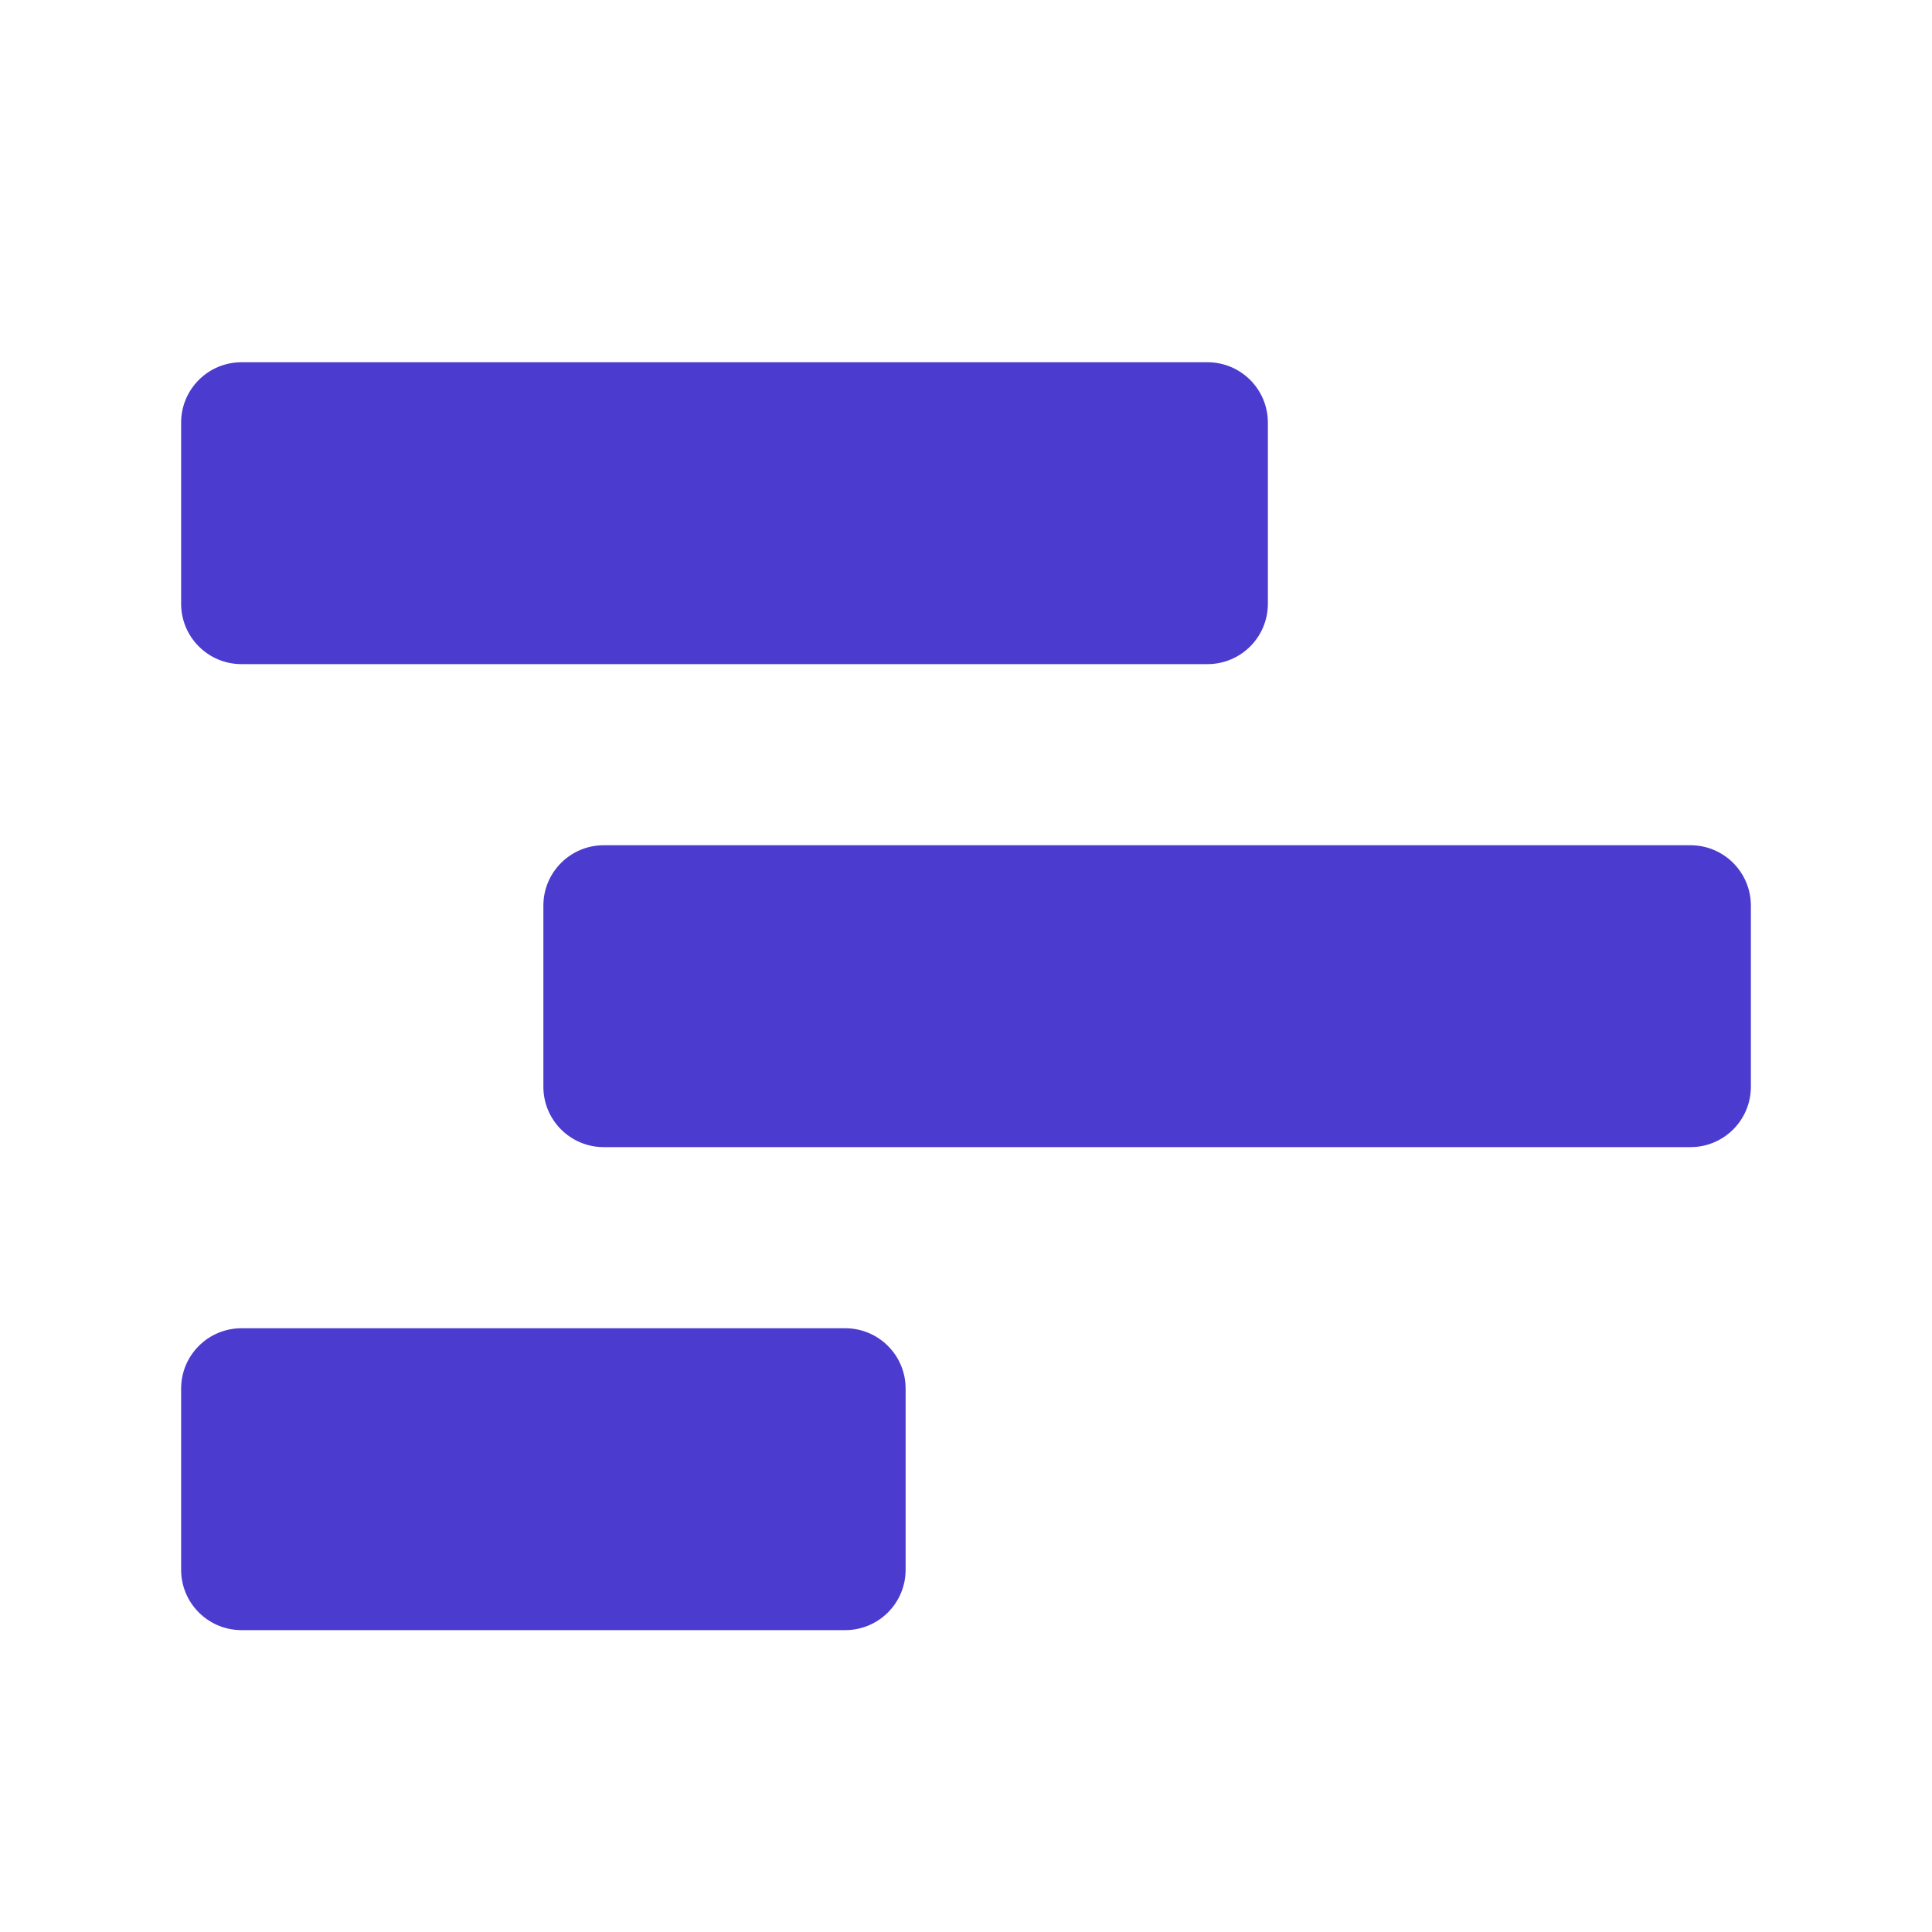
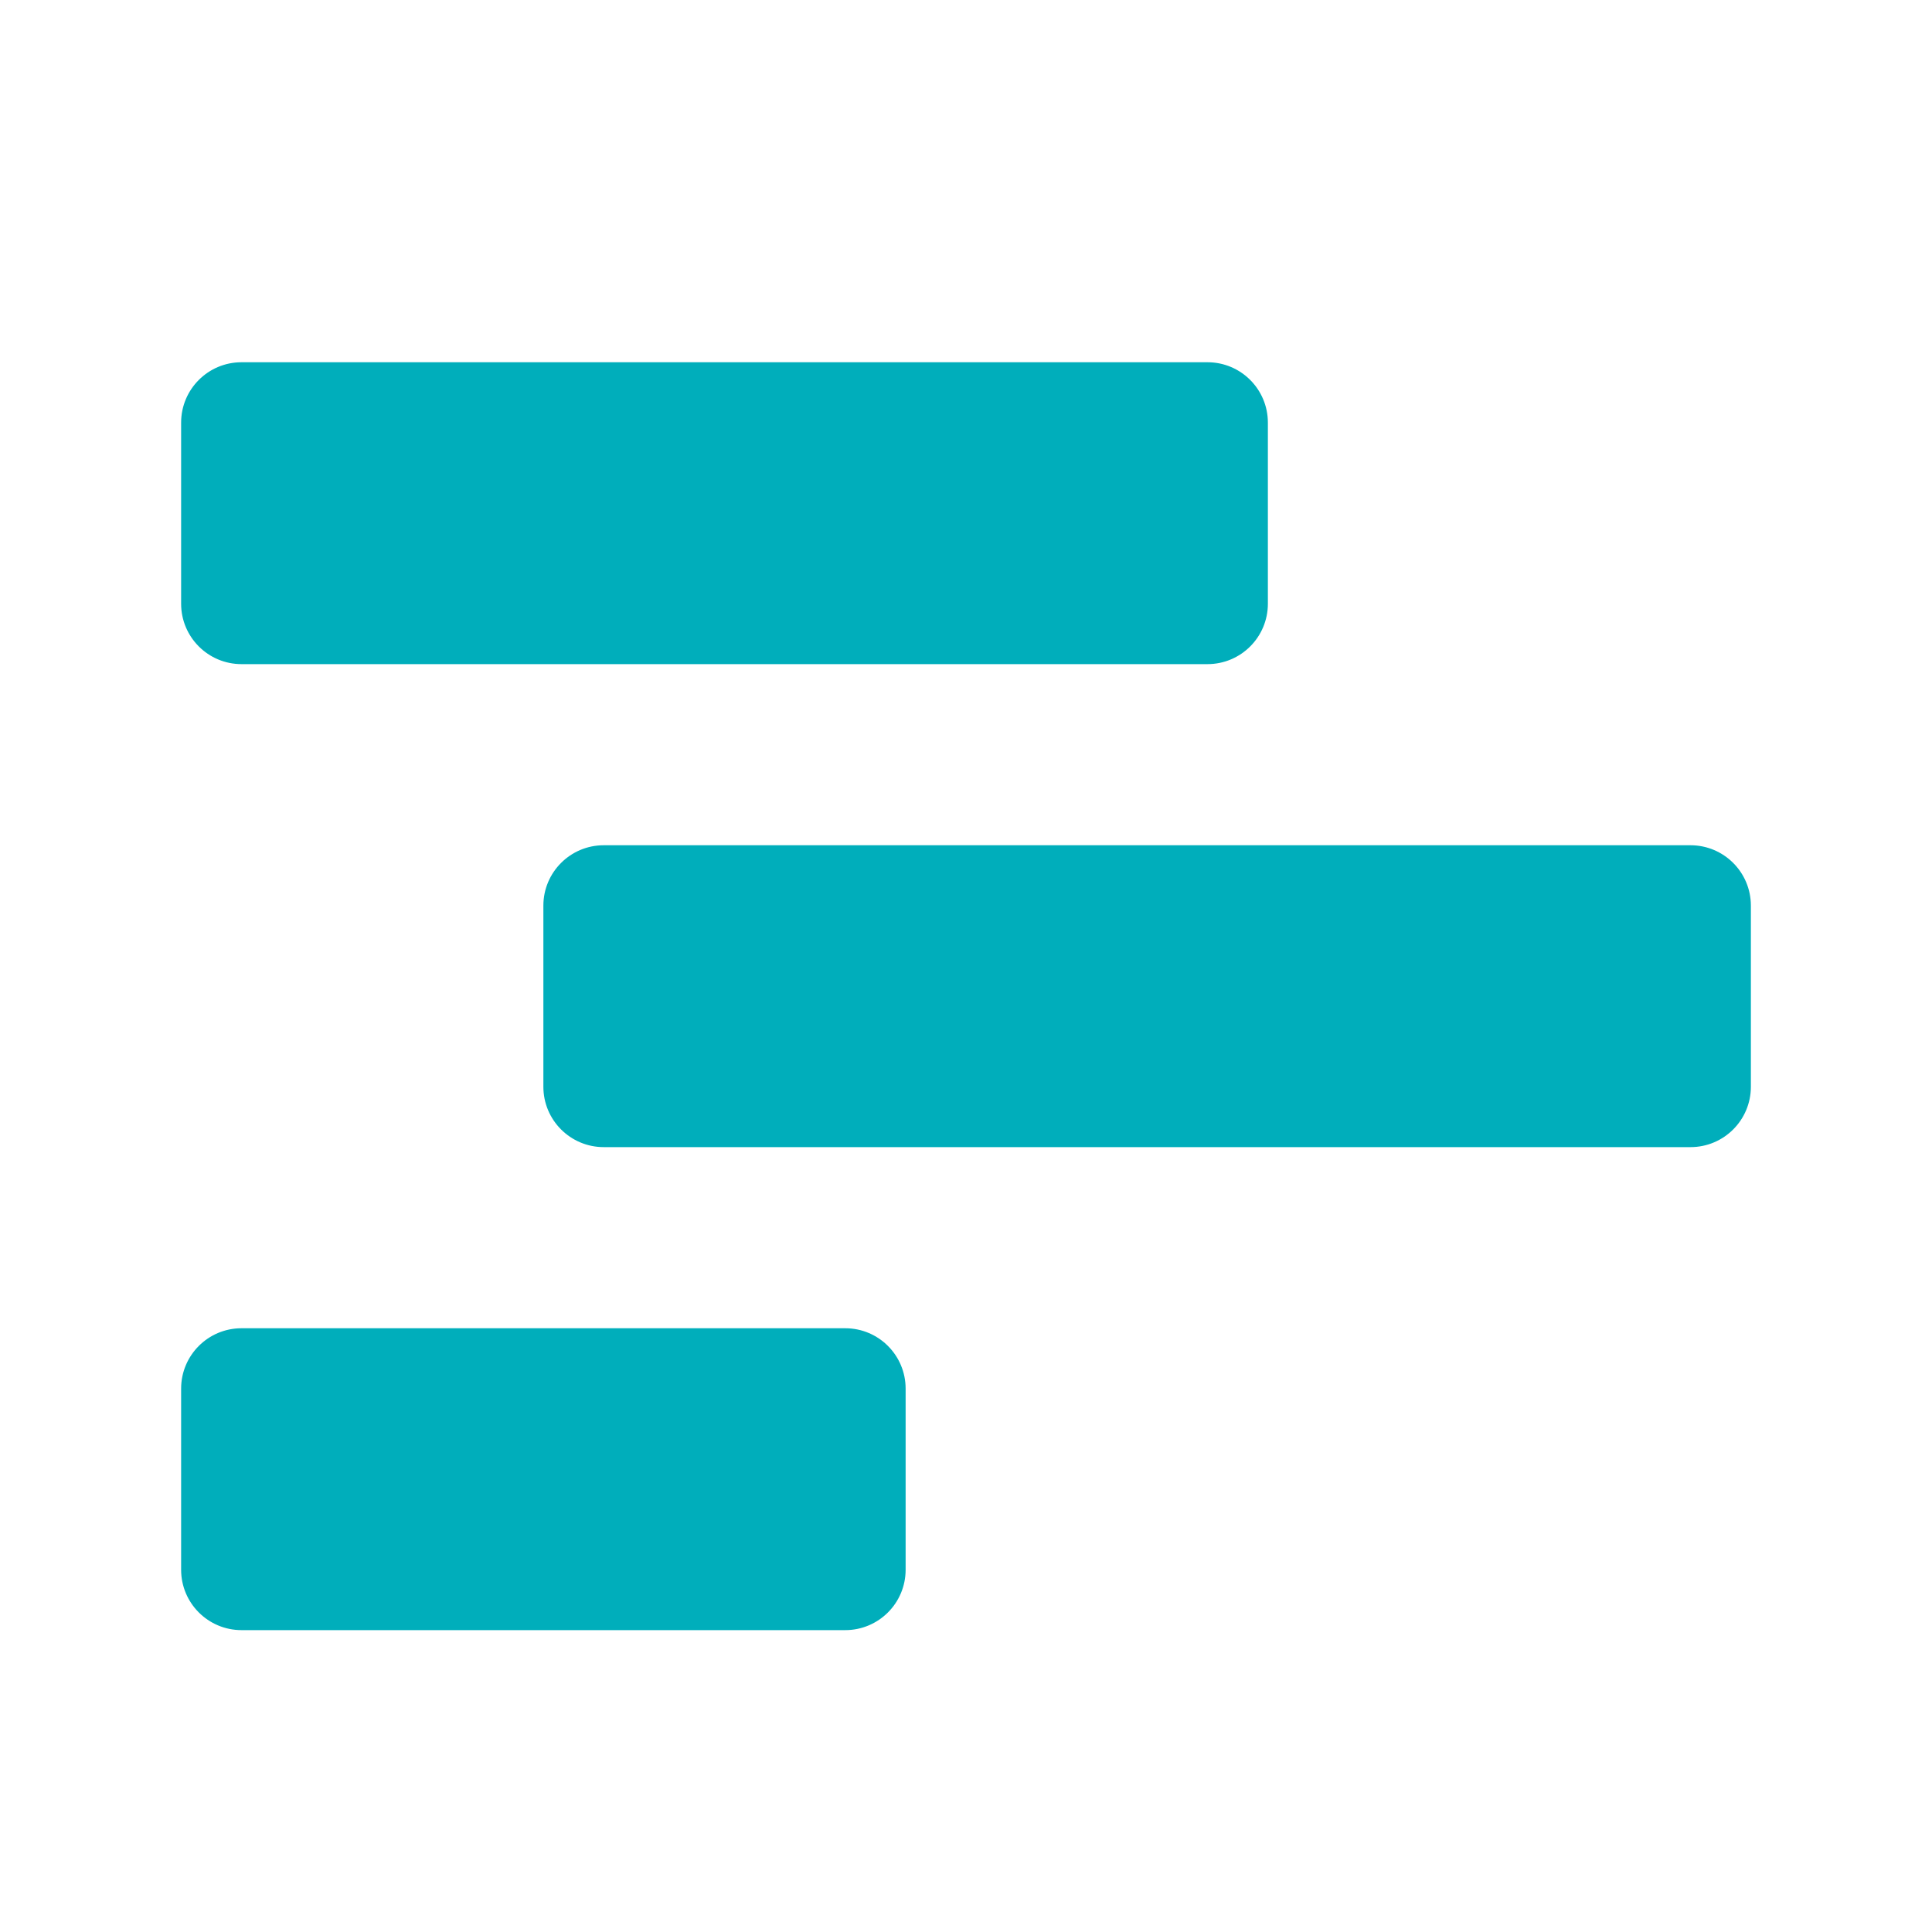
<svg xmlns="http://www.w3.org/2000/svg" viewBox="0 0 32 32">
-   <style>rect{fill:#4B3BCF}@media(prefers-color-scheme:dark){rect{fill:#A99BFF}}</style>
+   <style>rect{fill:#00AEBB}@media(prefers-color-scheme:dark){rect{fill:#00AEBB}}</style>
  <rect x="3" y="6" width="18" height="5" rx="1" />
  <rect x="9" y="14" width="20" height="5" rx="1" />
  <rect x="3" y="22" width="12" height="5" rx="1" />
</svg>
